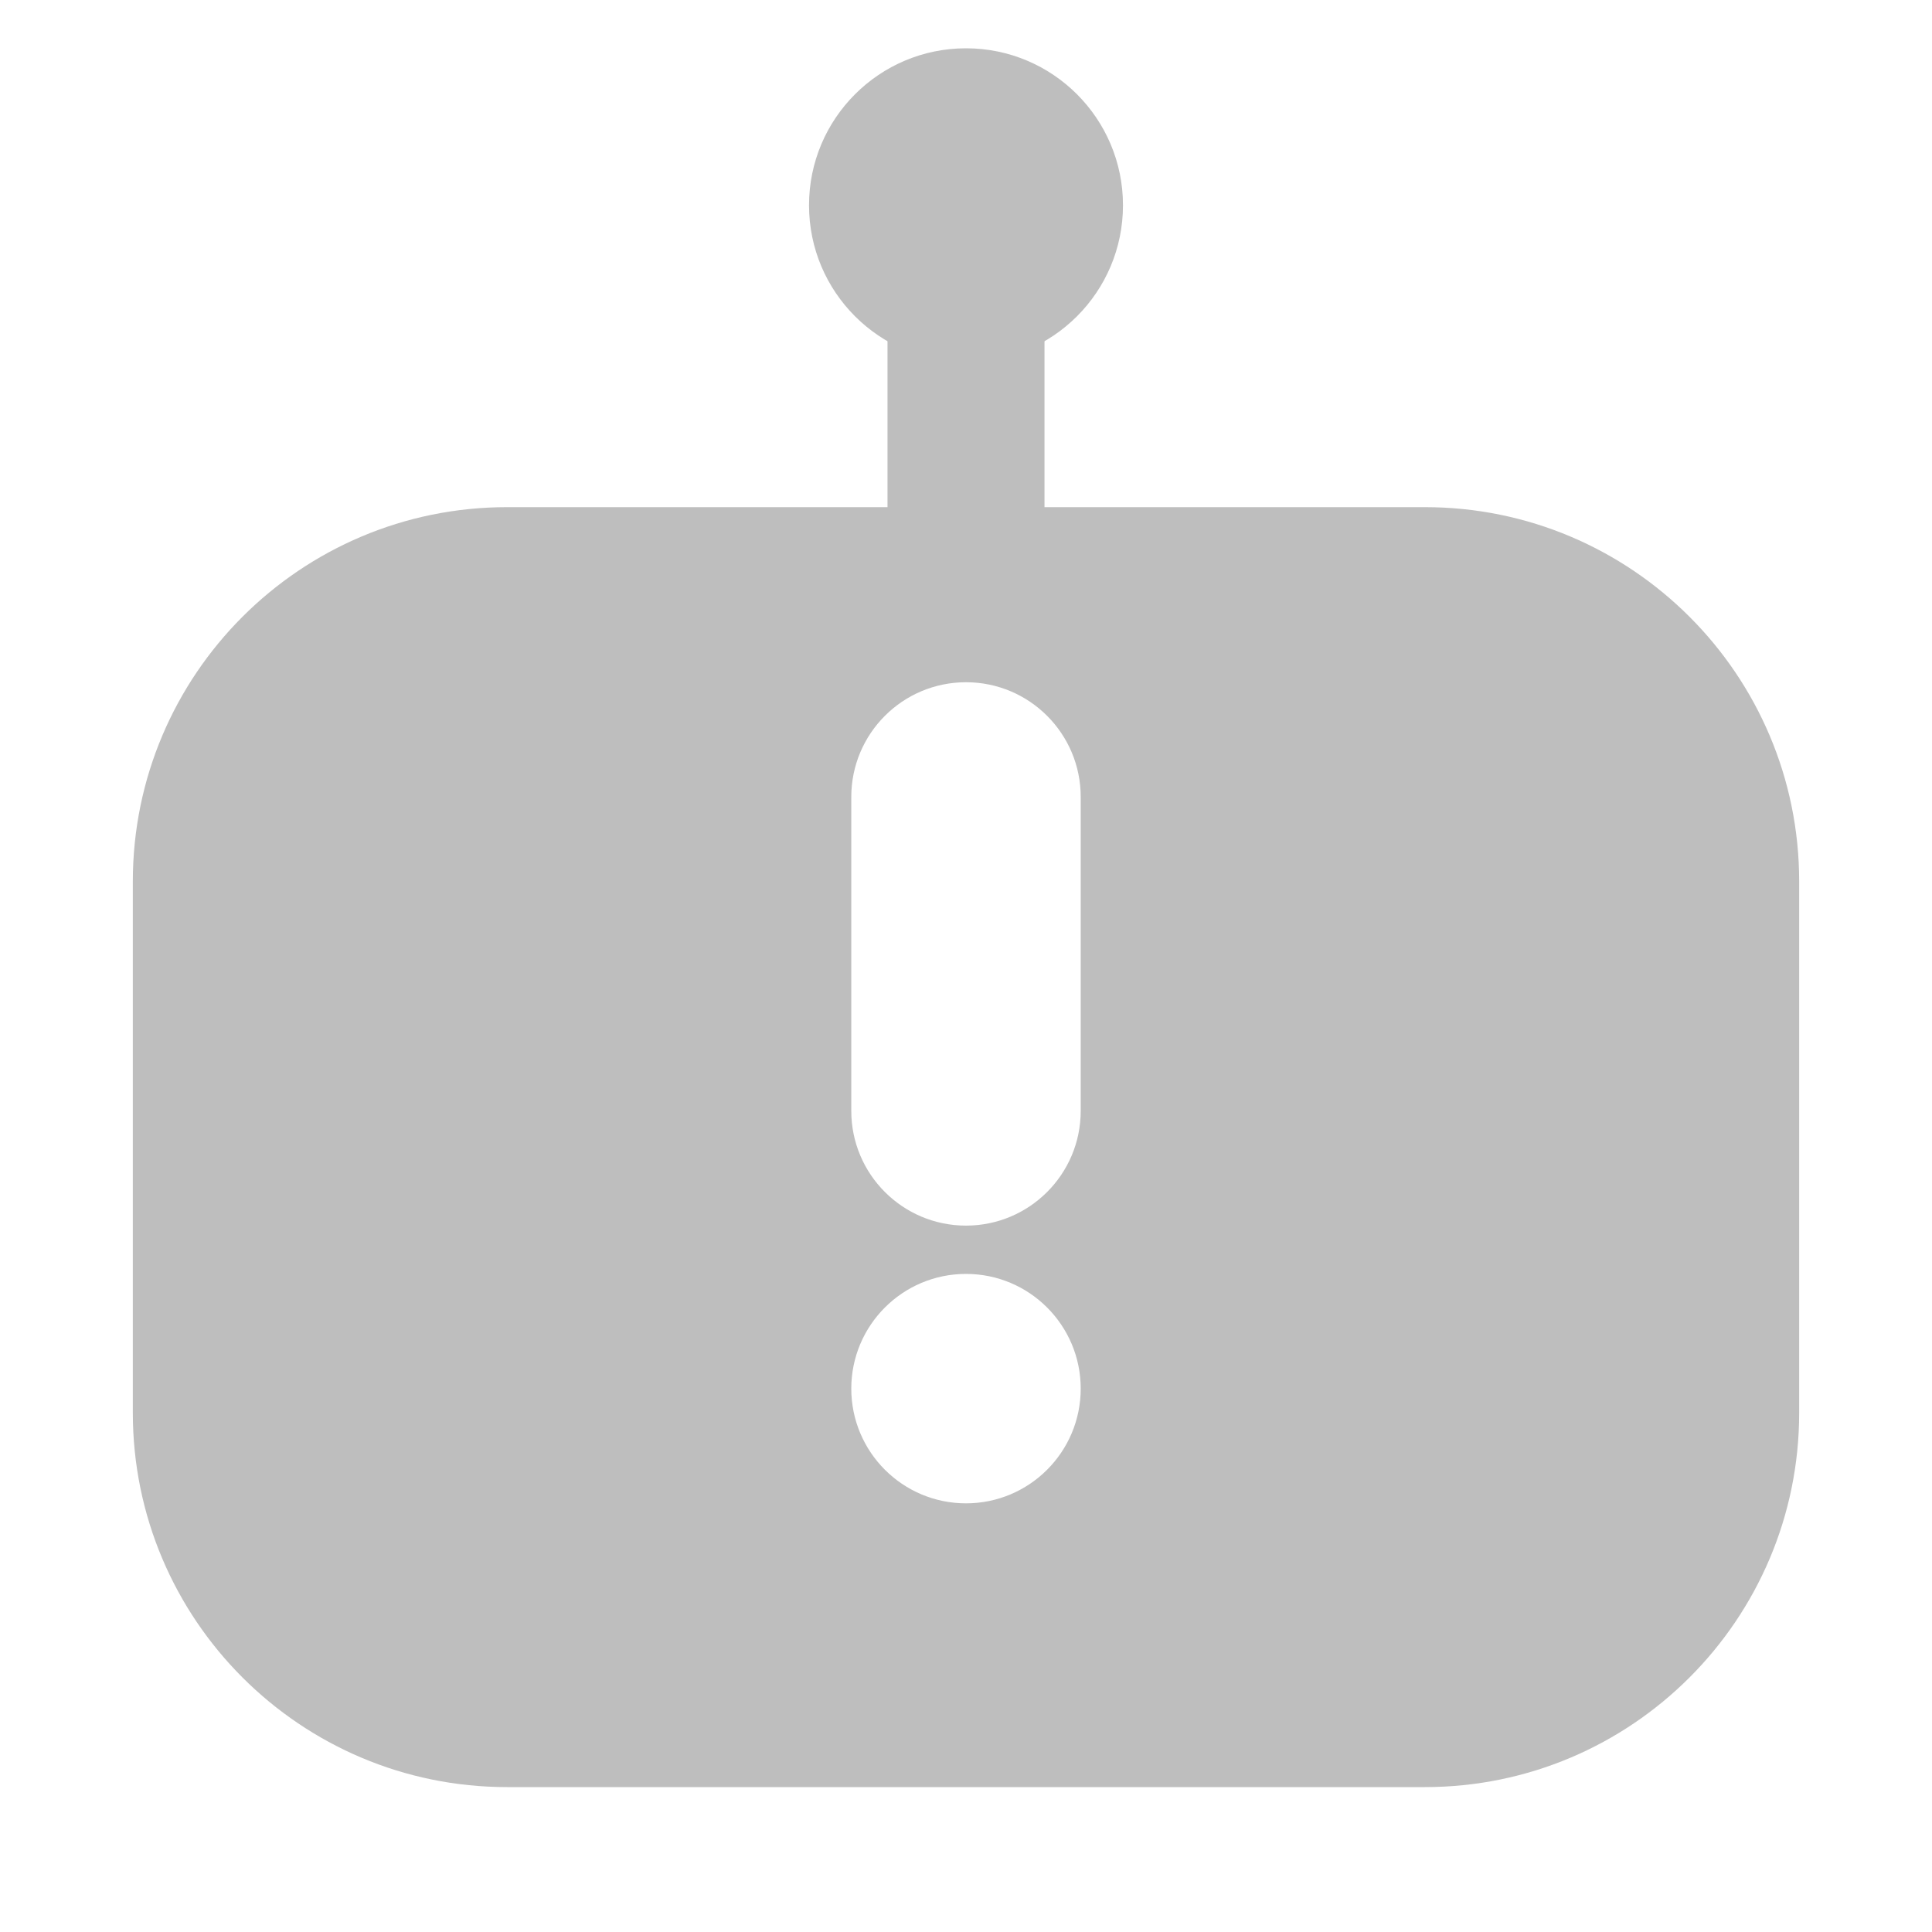
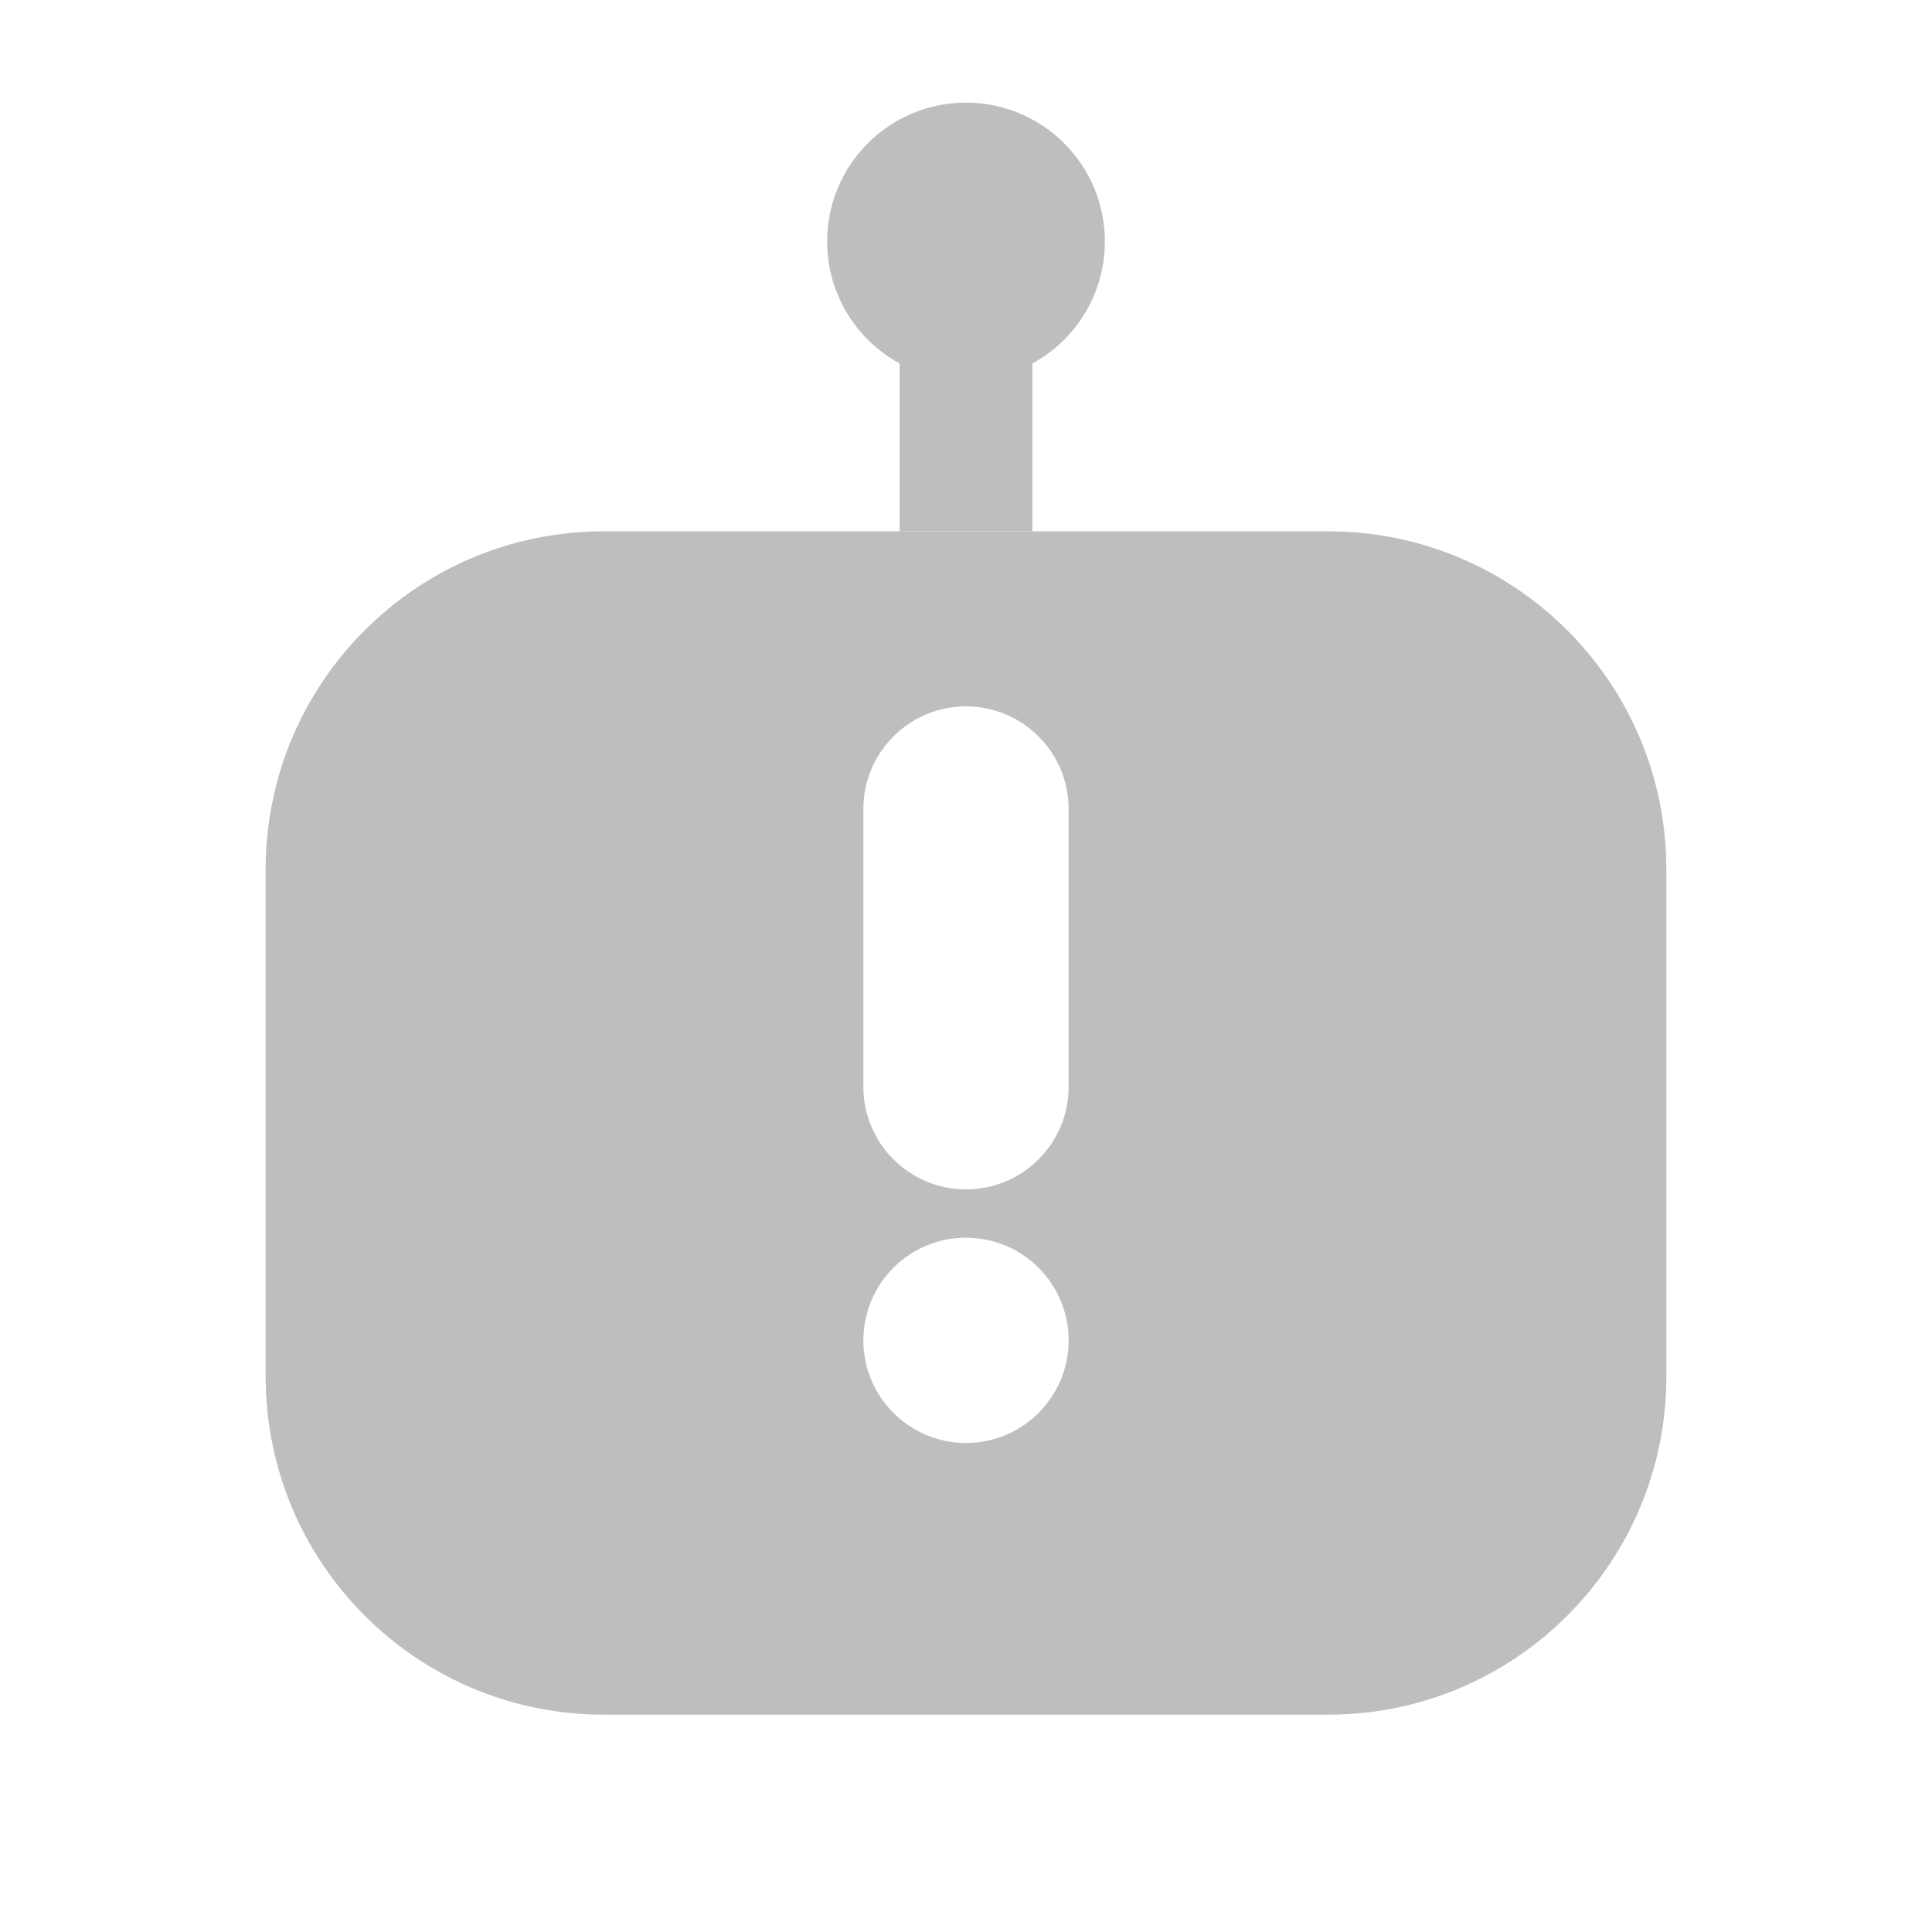
<svg xmlns="http://www.w3.org/2000/svg" width="16" height="16" viewBox="0 0 16 16">
  <g fill="#bebebe">
-     <circle cx="8" cy="1.7" r="1.3" />
-     <rect x="7.35" y="2.4" width="1.3" height="2" />
-     <path fill-rule="evenodd" d="       M4.2 4.2 h7.6 a3.1 3.1 0 0 1 3.1 3.1 v4.4 a3.1 3.1 0 0 1 -3.1 3.1 h-7.6       a3.1 3.1 0 0 1 -3.1 -3.1 v-4.4 a3.1 3.1 0 0 1 3.1 -3.1 Z       M7.05 6.6 a0.95 0.95 0 0 1 1.9 0 v2.6 a0.95 0.95 0 0 1 -1.9 0 Z       M7.05 11.5 a0.95 0.95 0 0 1 1.9 0 a0.95 0.95 0 0 1 -1.9 0 Z" />
+     <circle cx="8" cy="2" r="1.15" />
+     <rect x="7.45" y="2.6" width="1.1" height="1.8" />
+     <path fill-rule="evenodd" d="       M5 4.4 h6 a2.8 2.8 0 0 1 2.8 2.8 v4.2 a2.8 2.8 0 0 1 -2.8 2.8 h-6       a2.8 2.8 0 0 1 -2.8 -2.8 v-4.2 a2.8 2.8 0 0 1 2.8 -2.8 Z       M7.15 6.7 a0.85 0.85 0 0 1 1.7 0 v2.3 a0.85 0.85 0 0 1 -1.7 0 Z       M7.15 11.1 a0.85 0.85 0 0 1 1.7 0 a0.85 0.85 0 0 1 -1.7 0 Z" />
  </g>
</svg>
